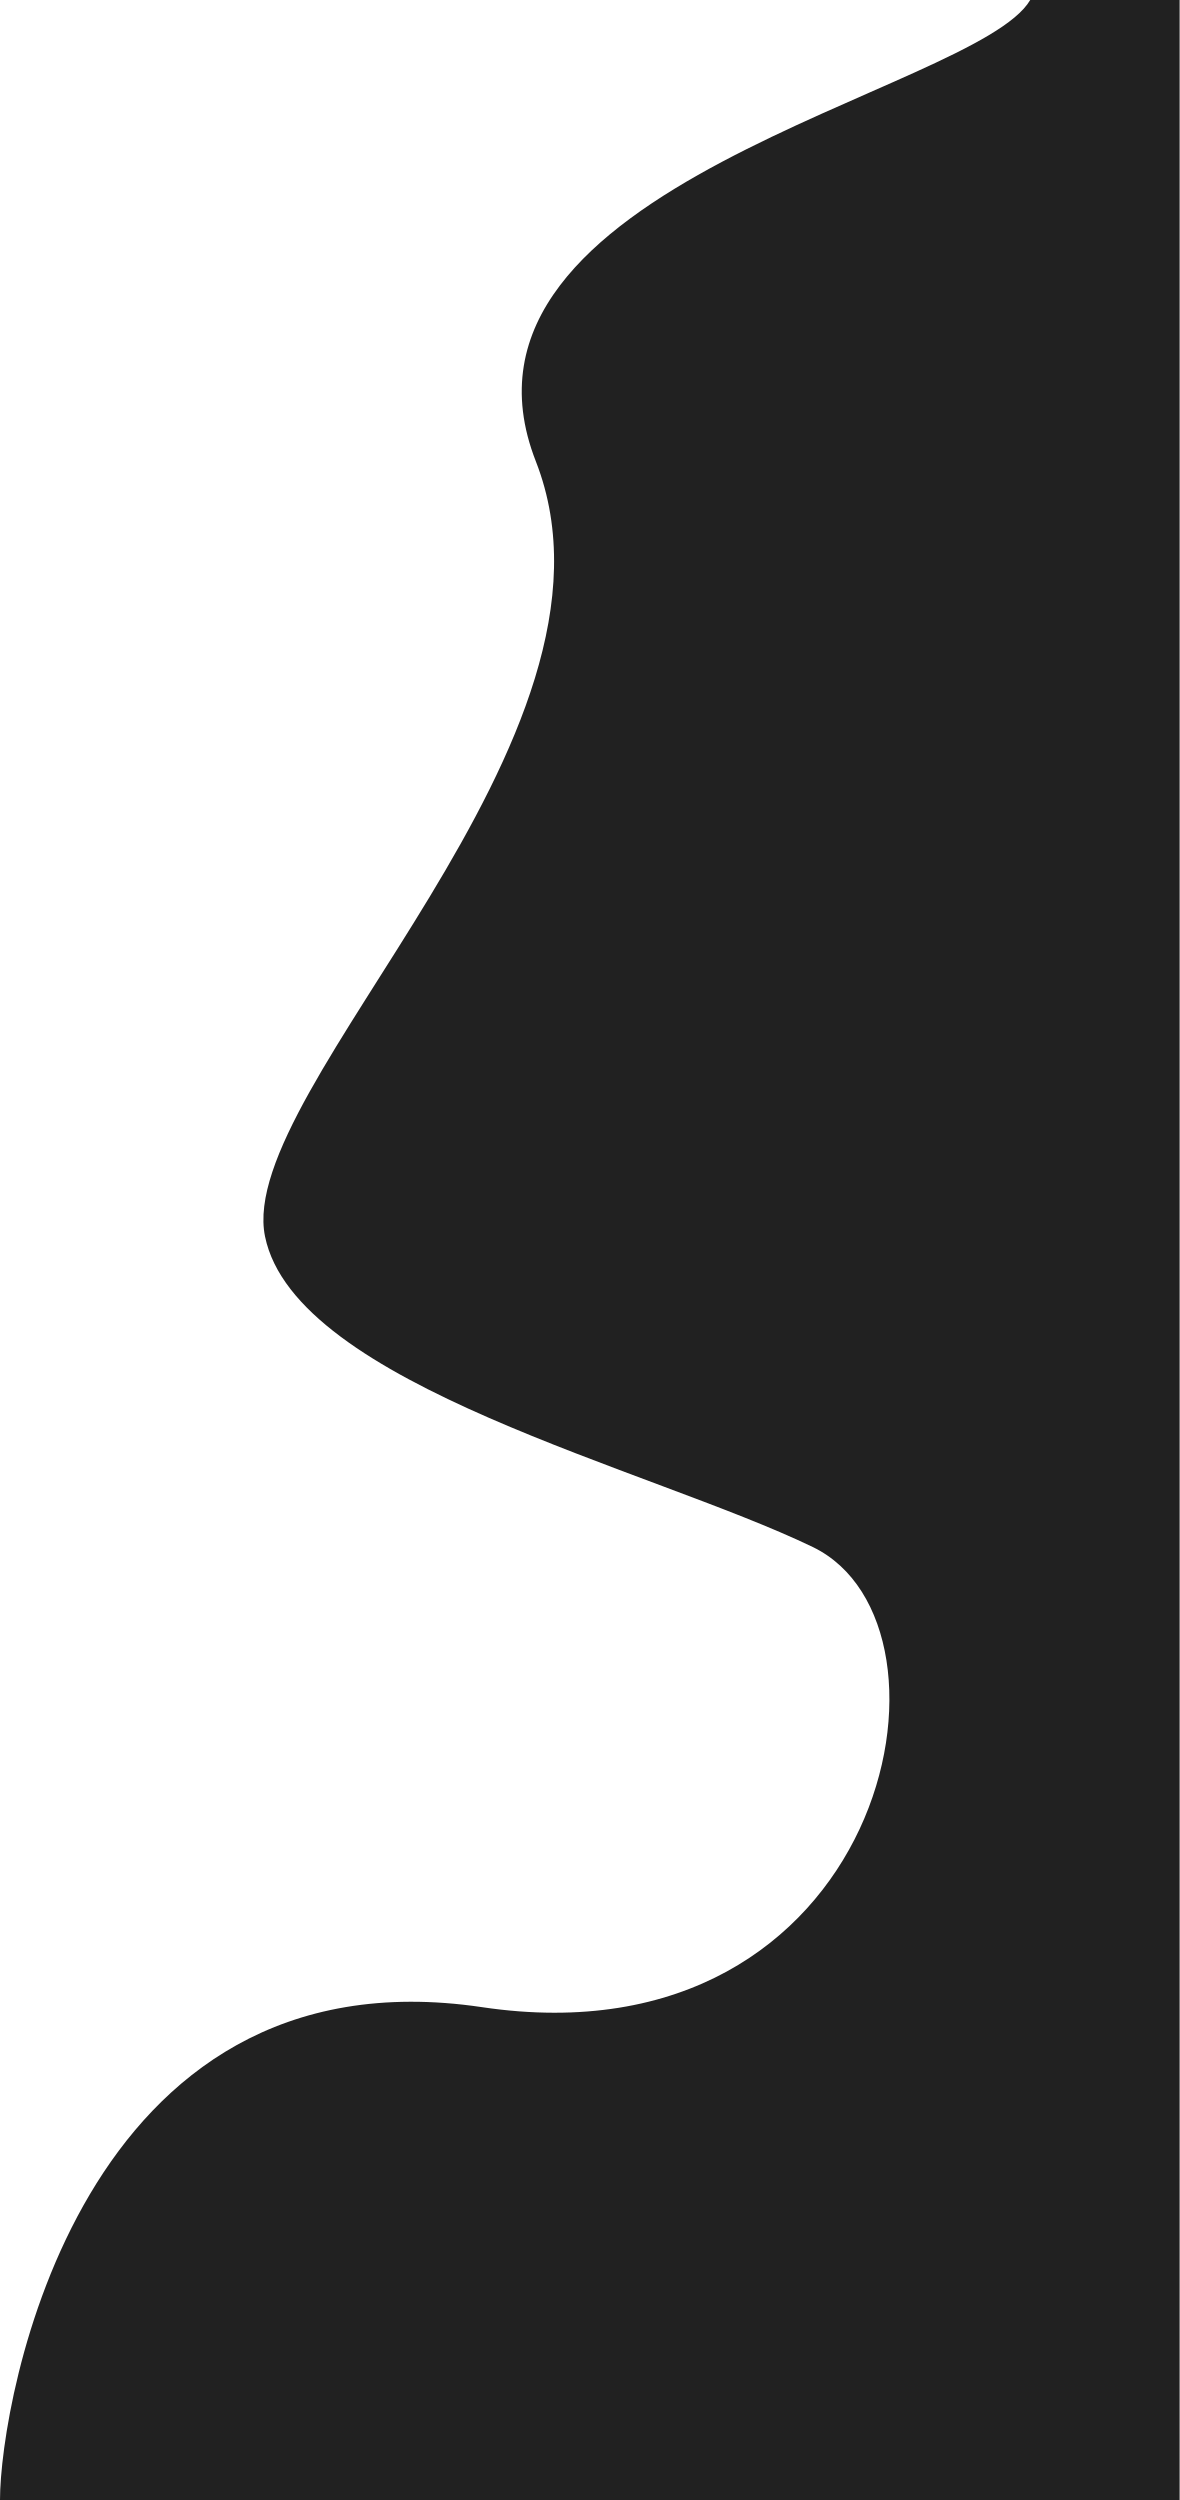
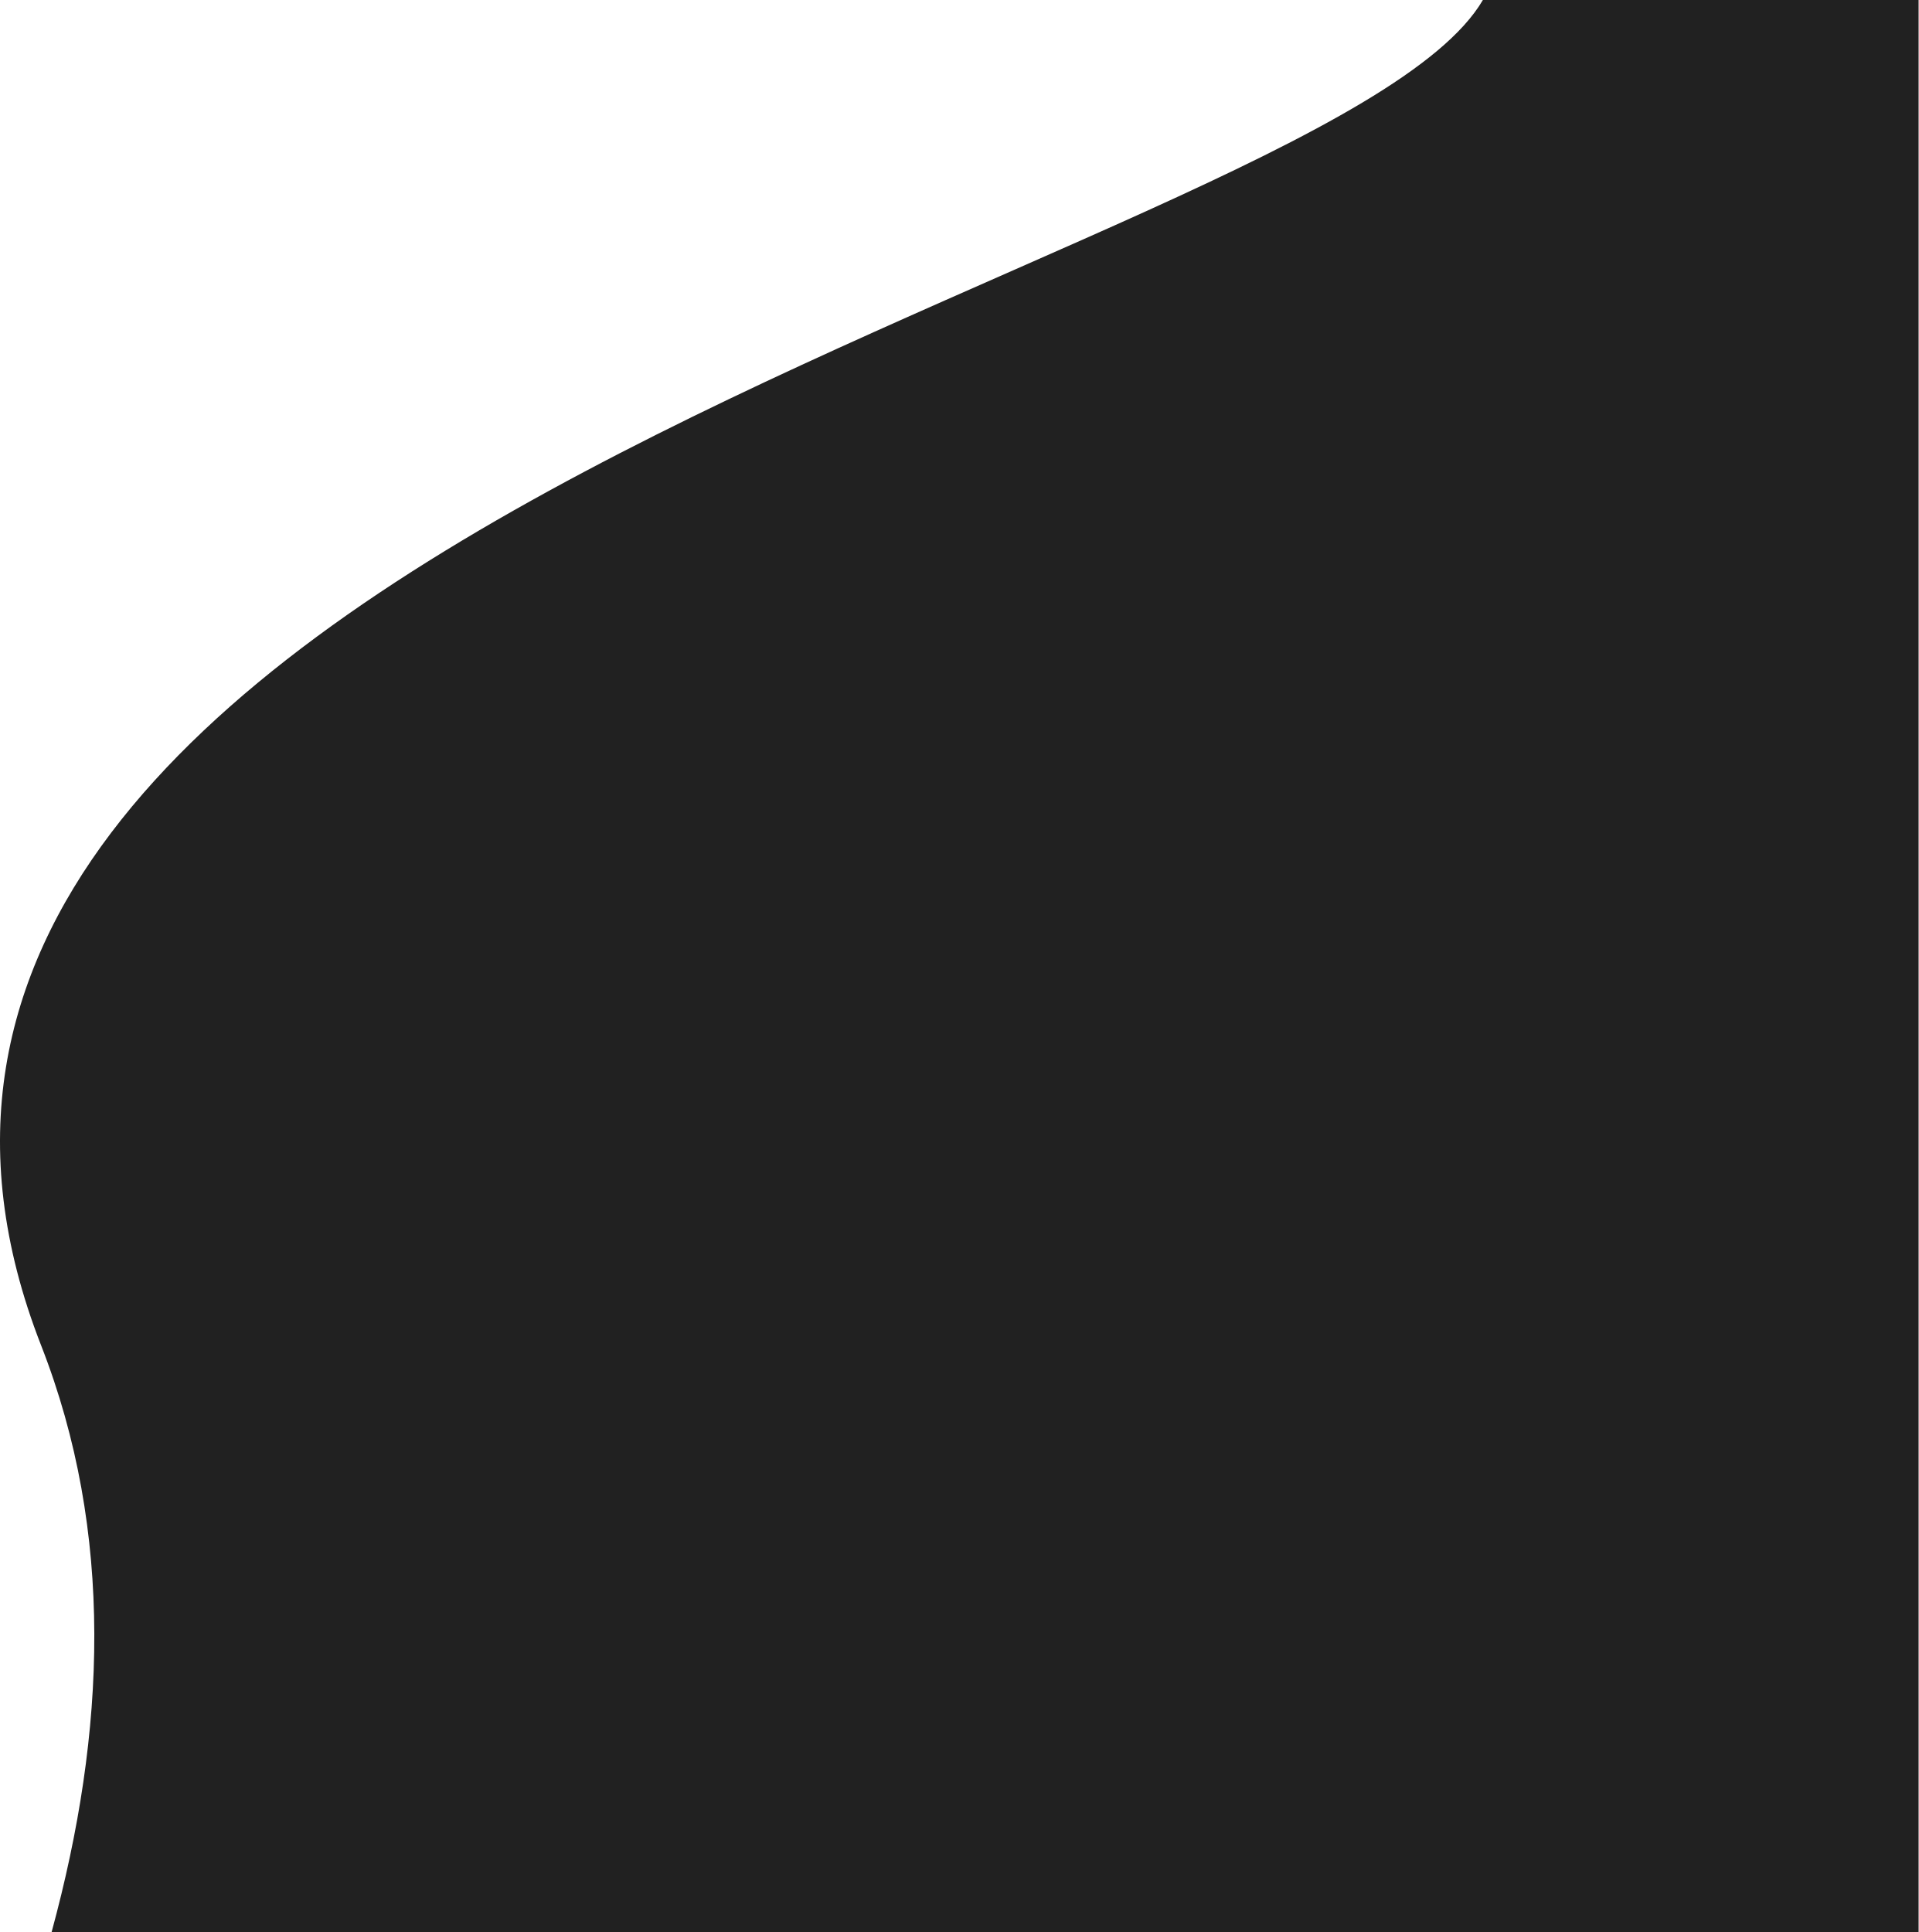
- <svg xmlns="http://www.w3.org/2000/svg" width="1922.95" height="4075.364" viewBox="0 0 1922.95 4075.364">
-   <path d="M-329.348,36.379c-88.669,151.522-982.229,301.132-805.906,752.078s-491.015,1021.363-441.476,1263.508,626.922,377.933,892.747,506.2,117.9,847.8-538.932,750.19-785.834,642.678-785.834,803.387H-85.8V36.379Z" transform="translate(2008.748 -36.379)" fill="#212121" />
+ <svg xmlns="http://www.w3.org/2000/svg" width="1072.432" height="1080" viewBox="0 0 1072.432 1080">
+   <path d="M922.69,1080c30.509-112.006,35.068-223.195-5.881-327.922C740.486,301.132,1634.046,151.522,1722.715,0h243.549V1080Z" transform="translate(-893.832)" fill="#212121" />
</svg>
